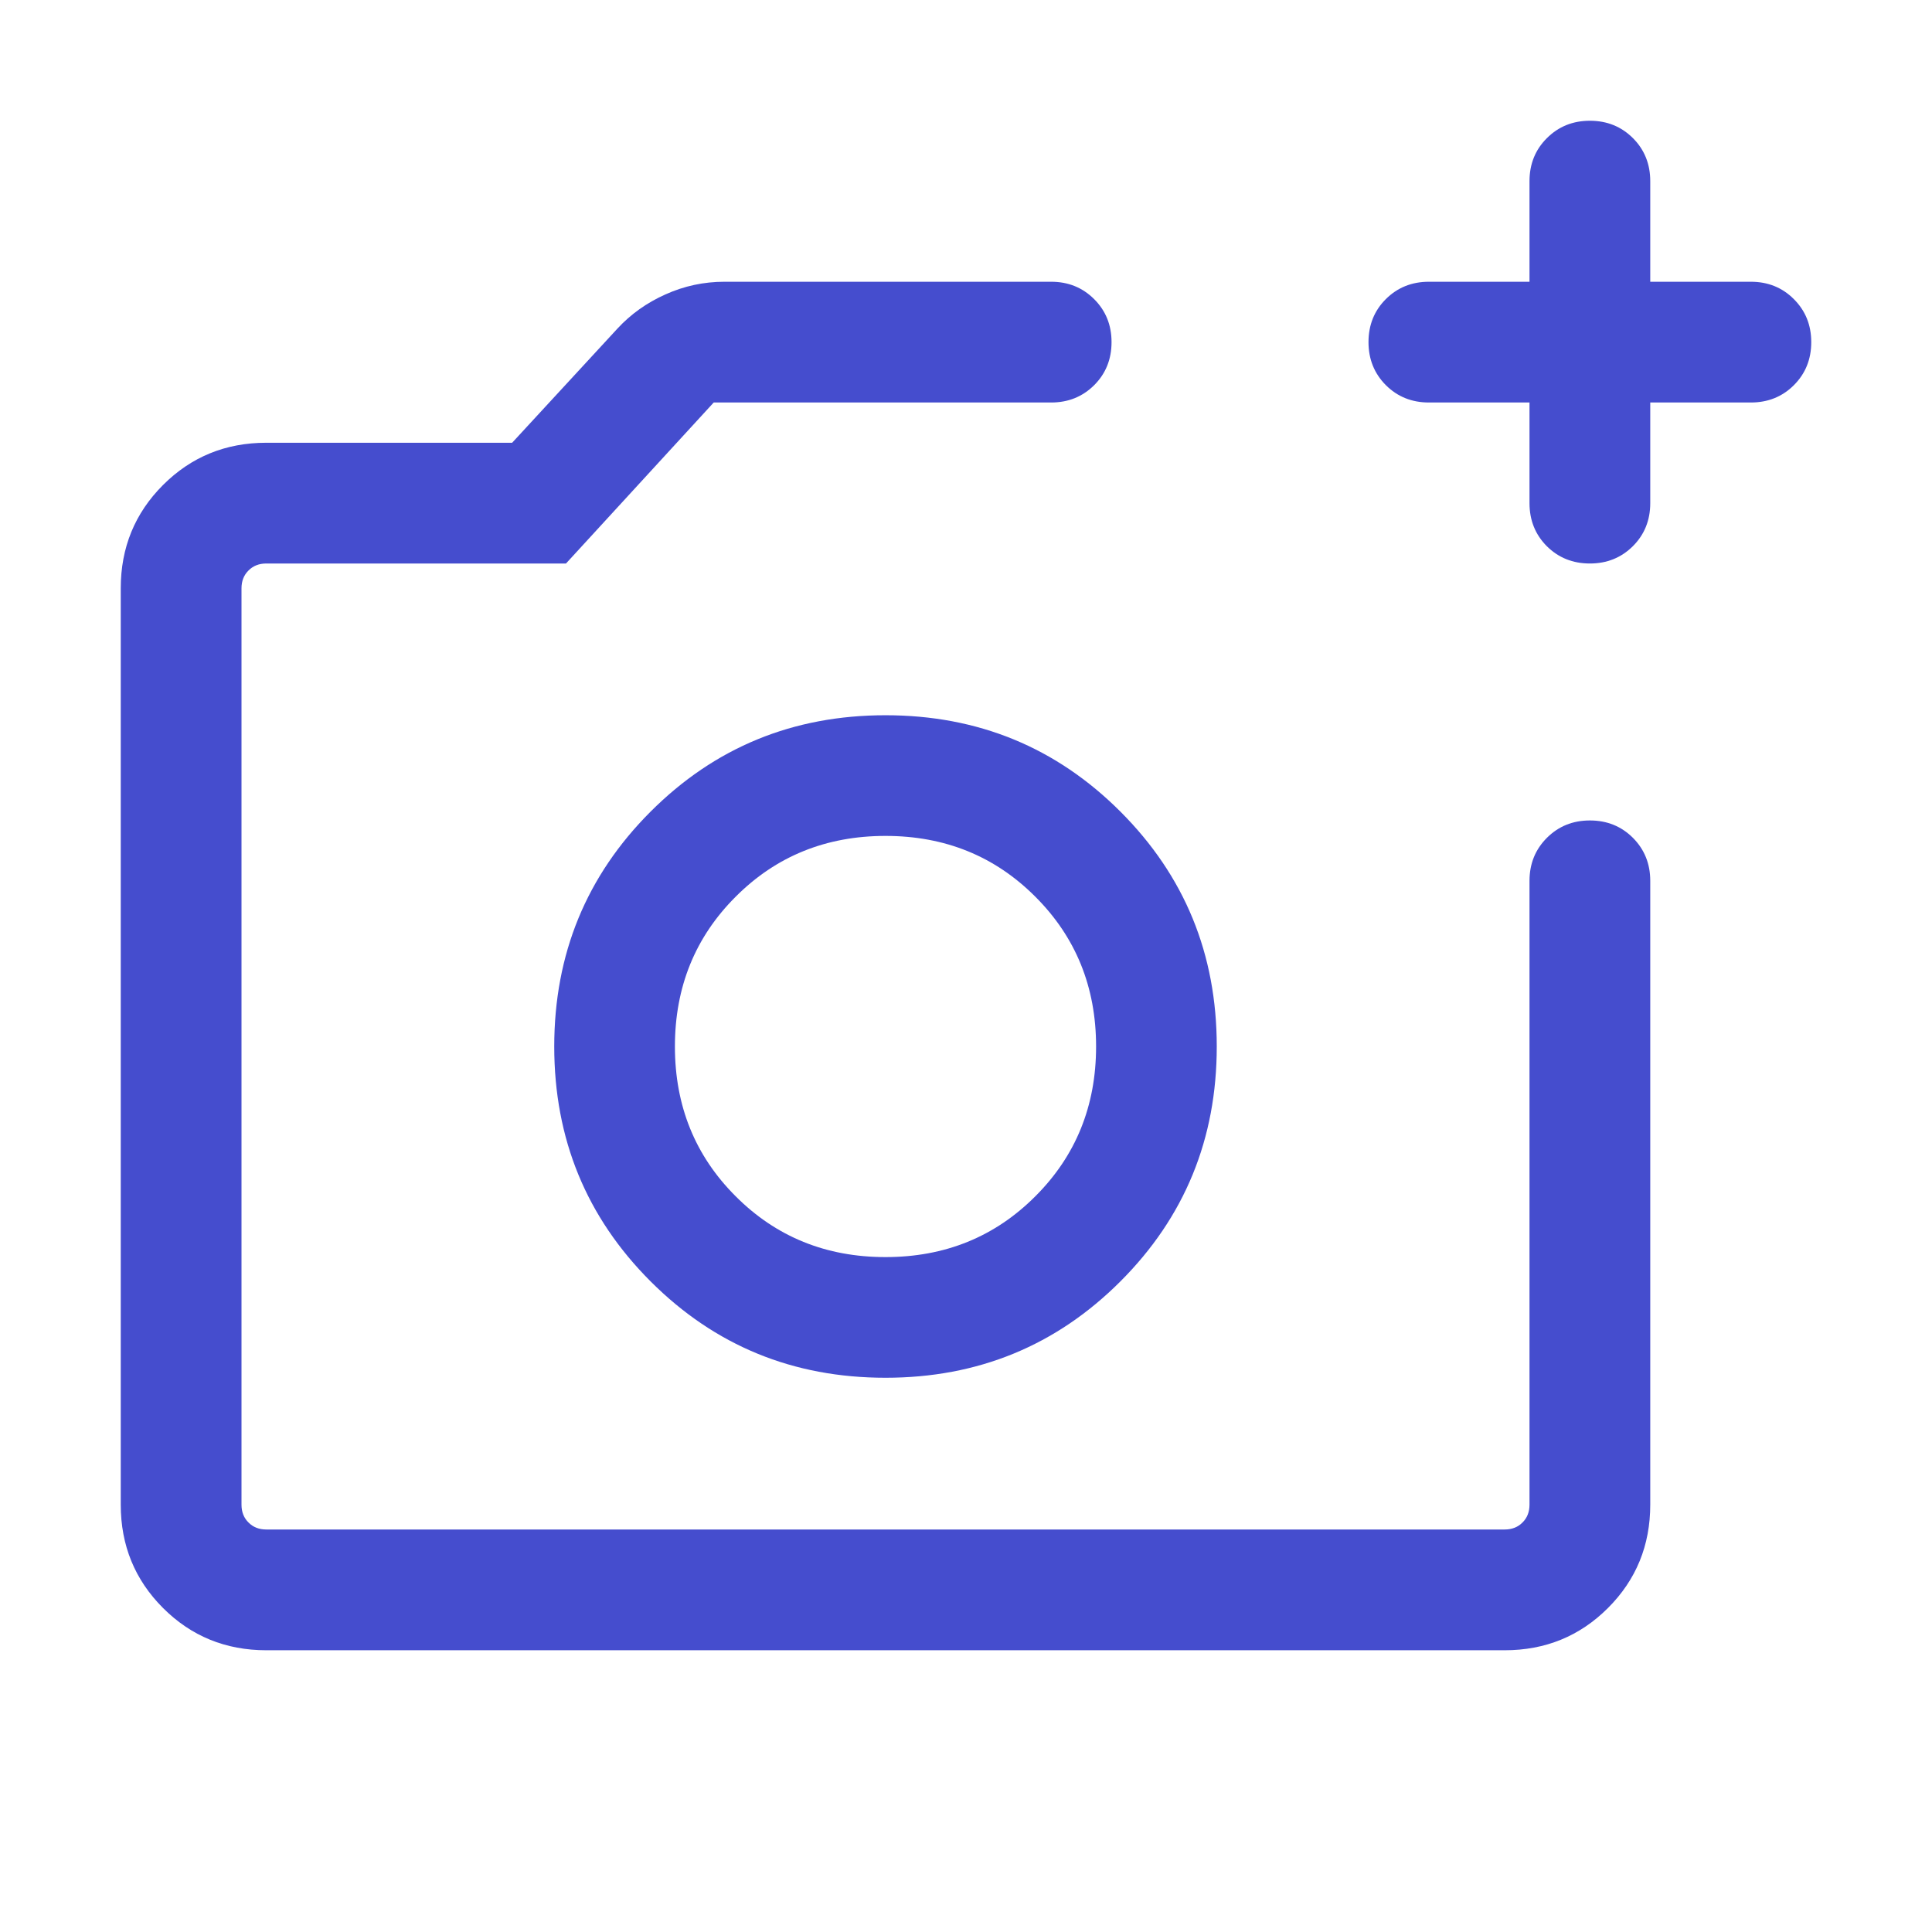
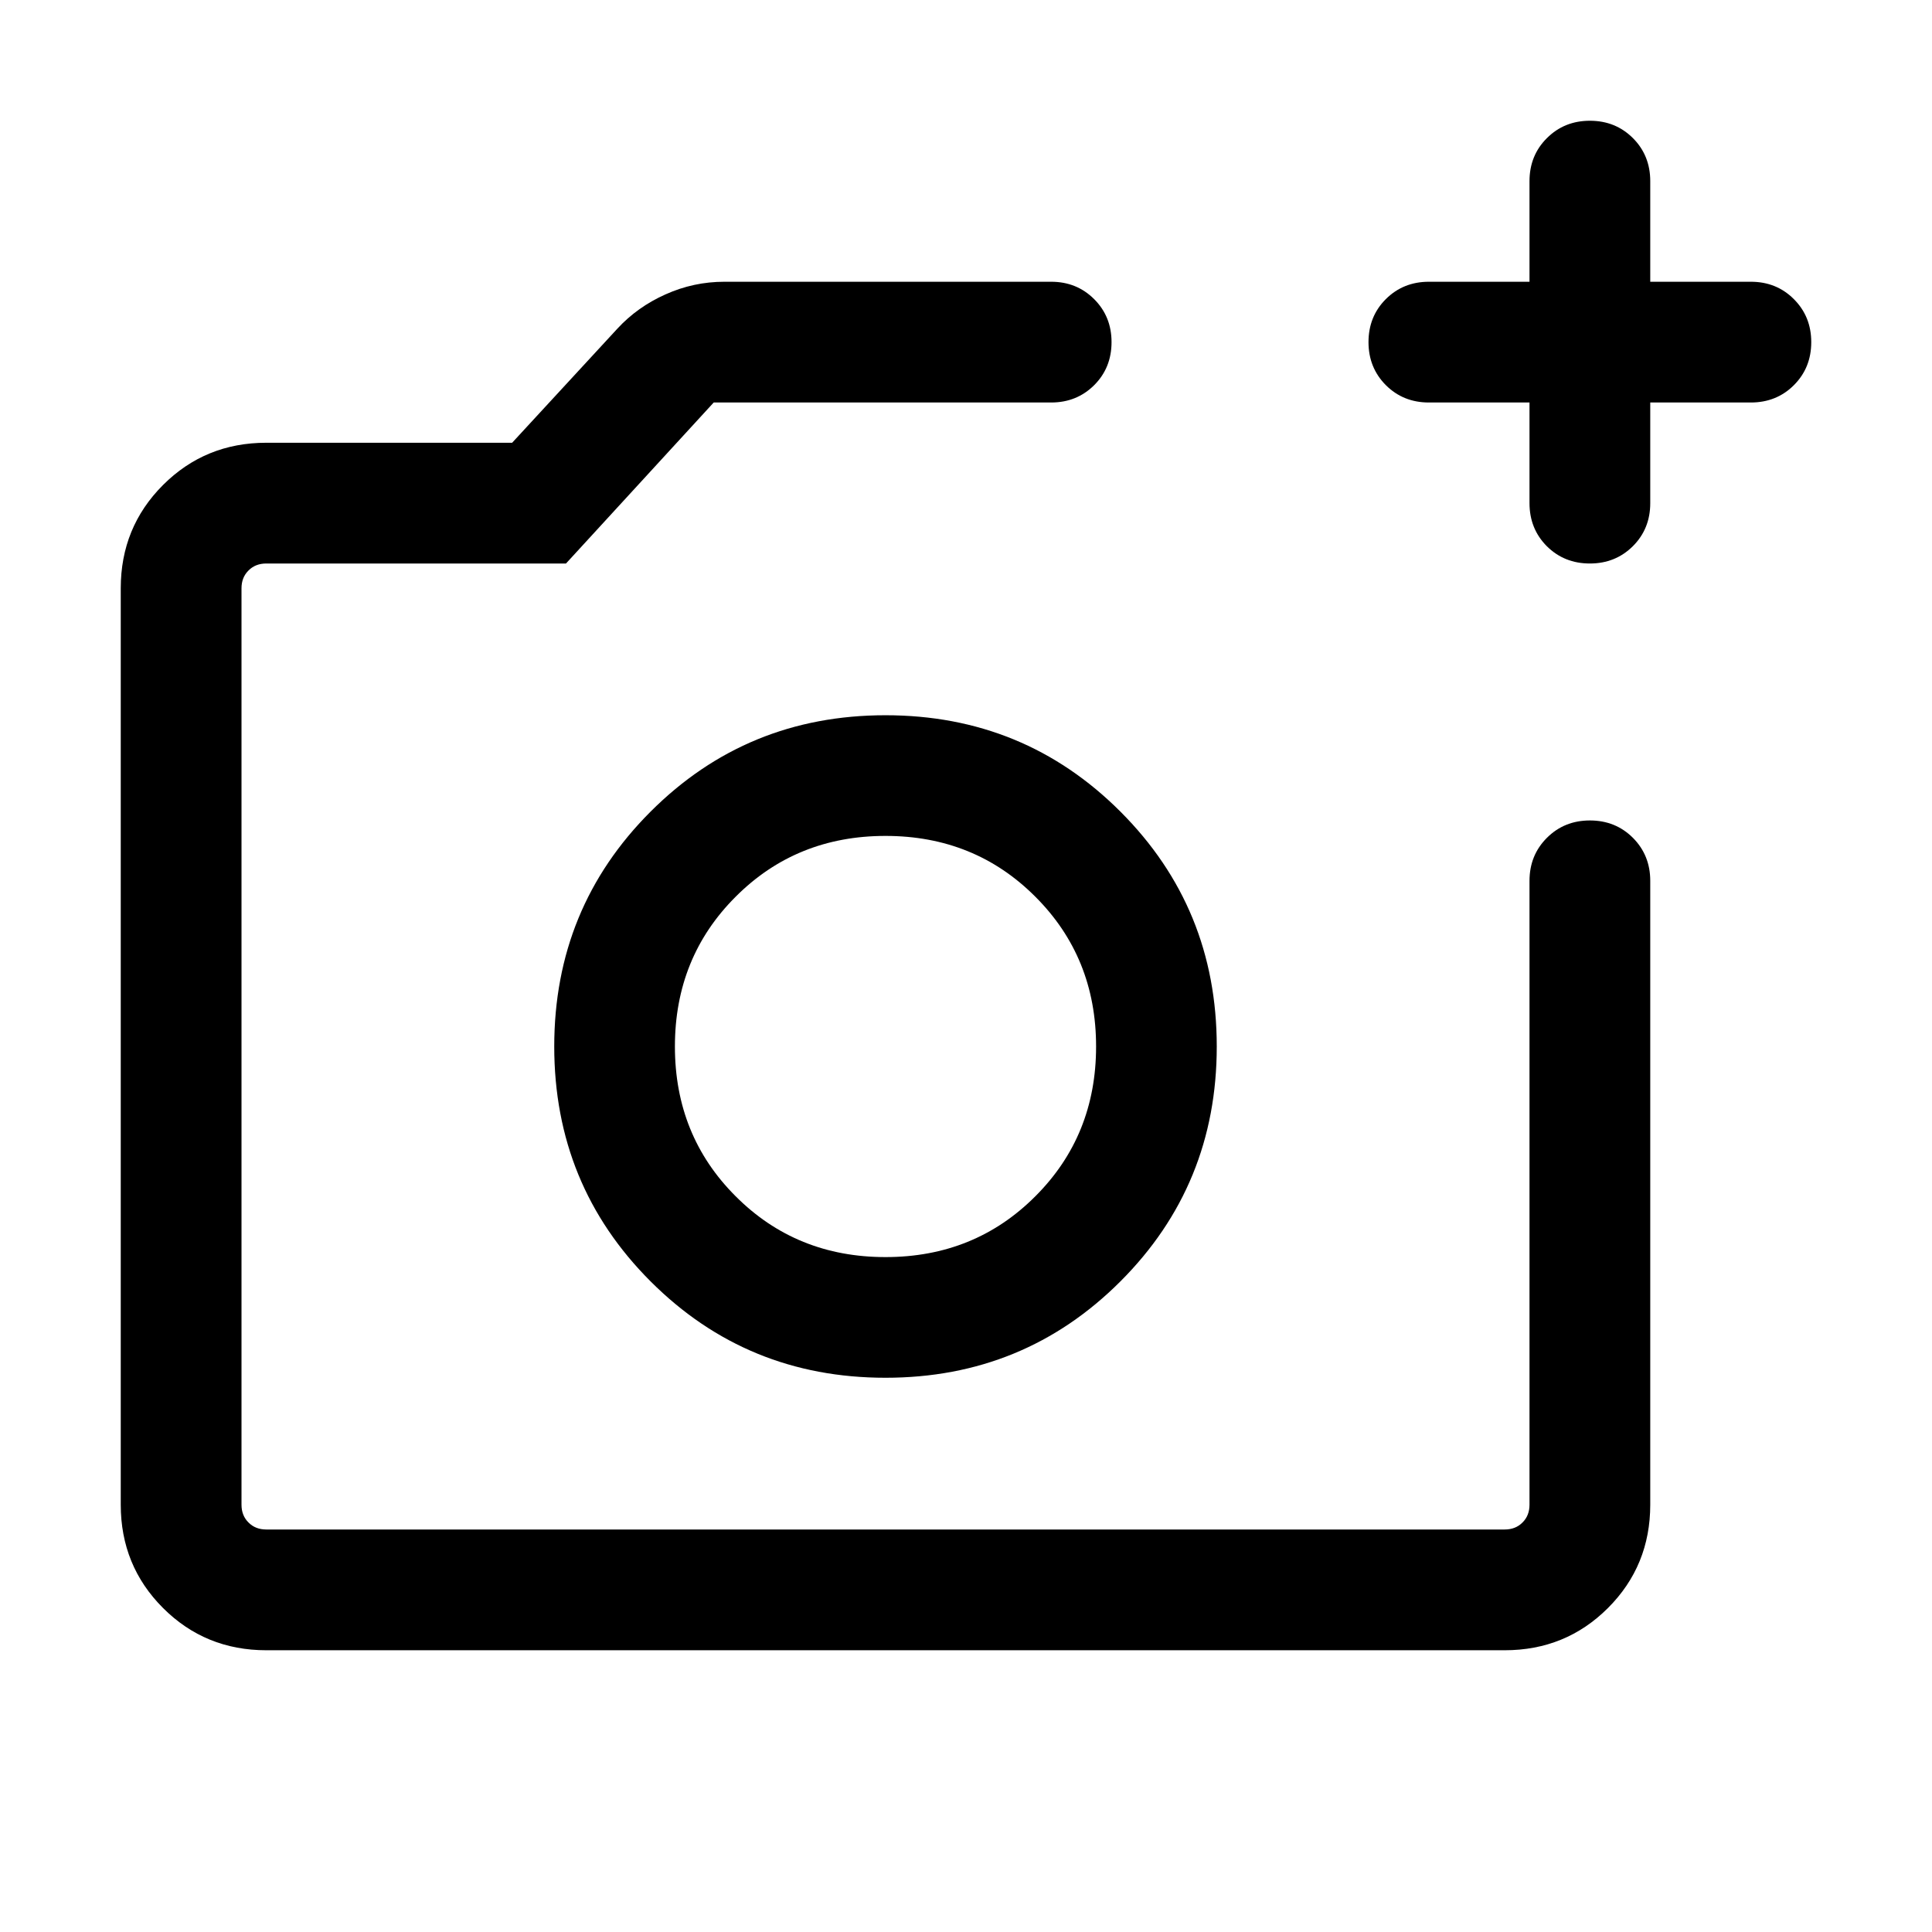
<svg xmlns="http://www.w3.org/2000/svg" width="24" height="24" viewBox="0 0 24 24" fill="none">
-   <path d="M3.308 20.5C2.803 20.5 2.375 20.325 2.025 19.975C1.675 19.625 1.5 19.197 1.5 18.692V7.308C1.5 6.803 1.675 6.375 2.025 6.025C2.375 5.675 2.803 5.5 3.308 5.5H6.362L7.669 4.083C7.835 3.903 8.034 3.761 8.267 3.657C8.5 3.552 8.744 3.5 9 3.5H13.058C13.27 3.5 13.448 3.572 13.592 3.716C13.736 3.86 13.808 4.038 13.808 4.25C13.808 4.463 13.736 4.641 13.592 4.785C13.448 4.928 13.27 5 13.058 5H8.866L7.031 7H3.308C3.218 7 3.144 7.029 3.087 7.087C3.029 7.144 3 7.218 3 7.308V18.692C3 18.782 3.029 18.856 3.087 18.913C3.144 18.971 3.218 19 3.308 19H18.692C18.782 19 18.856 18.971 18.913 18.913C18.971 18.856 19 18.782 19 18.692V10.942C19 10.73 19.072 10.552 19.216 10.408C19.36 10.264 19.538 10.192 19.75 10.192C19.963 10.192 20.141 10.264 20.285 10.408C20.428 10.552 20.5 10.73 20.5 10.942V18.692C20.5 19.197 20.325 19.625 19.975 19.975C19.625 20.325 19.197 20.5 18.692 20.5H3.308ZM19 5H17.75C17.538 5 17.359 4.928 17.215 4.784C17.072 4.64 17 4.462 17 4.25C17 4.037 17.072 3.859 17.215 3.716C17.359 3.572 17.538 3.5 17.75 3.5H19V2.25C19 2.038 19.072 1.859 19.216 1.716C19.36 1.572 19.538 1.5 19.75 1.5C19.963 1.5 20.141 1.572 20.285 1.716C20.428 1.859 20.5 2.038 20.5 2.25V3.5H21.75C21.962 3.5 22.141 3.572 22.284 3.716C22.428 3.86 22.5 4.038 22.5 4.25C22.5 4.463 22.428 4.641 22.284 4.785C22.141 4.928 21.962 5 21.75 5H20.5V6.25C20.5 6.463 20.428 6.641 20.284 6.785C20.14 6.928 19.962 7 19.75 7C19.537 7 19.359 6.928 19.215 6.785C19.072 6.641 19 6.463 19 6.25V5ZM11 17.115C12.148 17.115 13.12 16.716 13.918 15.918C14.716 15.12 15.115 14.148 15.115 13C15.115 11.852 14.716 10.88 13.918 10.082C13.12 9.284 12.148 8.885 11 8.885C9.852 8.885 8.88 9.284 8.082 10.082C7.284 10.88 6.885 11.852 6.885 13C6.885 14.148 7.284 15.12 8.082 15.918C8.88 16.716 9.852 17.115 11 17.115ZM11 15.616C10.261 15.616 9.641 15.364 9.139 14.861C8.636 14.359 8.384 13.739 8.384 13C8.384 12.261 8.636 11.641 9.139 11.139C9.641 10.636 10.261 10.384 11 10.384C11.739 10.384 12.359 10.636 12.861 11.139C13.364 11.641 13.616 12.261 13.616 13C13.616 13.739 13.364 14.359 12.861 14.861C12.359 15.364 11.739 15.616 11 15.616Z" fill="#454DCE" />
+   <path d="M3.308 20.5C2.803 20.5 2.375 20.325 2.025 19.975C1.675 19.625 1.5 19.197 1.5 18.692V7.308C1.5 6.803 1.675 6.375 2.025 6.025C2.375 5.675 2.803 5.5 3.308 5.5H6.362L7.669 4.083C7.835 3.903 8.034 3.761 8.267 3.657C8.5 3.552 8.744 3.5 9 3.5H13.058C13.27 3.5 13.448 3.572 13.592 3.716C13.736 3.86 13.808 4.038 13.808 4.25C13.808 4.463 13.736 4.641 13.592 4.785C13.448 4.928 13.27 5 13.058 5H8.866L7.031 7H3.308C3.218 7 3.144 7.029 3.087 7.087C3.029 7.144 3 7.218 3 7.308V18.692C3 18.782 3.029 18.856 3.087 18.913C3.144 18.971 3.218 19 3.308 19H18.692C18.782 19 18.856 18.971 18.913 18.913C18.971 18.856 19 18.782 19 18.692V10.942C19 10.73 19.072 10.552 19.216 10.408C19.36 10.264 19.538 10.192 19.75 10.192C19.963 10.192 20.141 10.264 20.285 10.408C20.428 10.552 20.5 10.73 20.5 10.942V18.692C20.5 19.197 20.325 19.625 19.975 19.975C19.625 20.325 19.197 20.5 18.692 20.5H3.308ZM19 5H17.75C17.538 5 17.359 4.928 17.215 4.784C17.072 4.64 17 4.462 17 4.25C17 4.037 17.072 3.859 17.215 3.716C17.359 3.572 17.538 3.5 17.75 3.5H19V2.25C19 2.038 19.072 1.859 19.216 1.716C19.36 1.572 19.538 1.5 19.75 1.5C19.963 1.5 20.141 1.572 20.285 1.716C20.428 1.859 20.5 2.038 20.5 2.25V3.5H21.75C21.962 3.5 22.141 3.572 22.284 3.716C22.428 3.86 22.5 4.038 22.5 4.25C22.5 4.463 22.428 4.641 22.284 4.785C22.141 4.928 21.962 5 21.75 5H20.5V6.25C20.5 6.463 20.428 6.641 20.284 6.785C20.14 6.928 19.962 7 19.75 7C19.537 7 19.359 6.928 19.215 6.785C19.072 6.641 19 6.463 19 6.25V5ZM11 17.115C12.148 17.115 13.12 16.716 13.918 15.918C14.716 15.12 15.115 14.148 15.115 13C15.115 11.852 14.716 10.88 13.918 10.082C13.12 9.284 12.148 8.885 11 8.885C9.852 8.885 8.88 9.284 8.082 10.082C7.284 10.88 6.885 11.852 6.885 13C6.885 14.148 7.284 15.12 8.082 15.918C8.88 16.716 9.852 17.115 11 17.115ZM11 15.616C10.261 15.616 9.641 15.364 9.139 14.861C8.636 14.359 8.384 13.739 8.384 13C8.384 12.261 8.636 11.641 9.139 11.139C9.641 10.636 10.261 10.384 11 10.384C11.739 10.384 12.359 10.636 12.861 11.139C13.364 11.641 13.616 12.261 13.616 13C13.616 13.739 13.364 14.359 12.861 14.861C12.359 15.364 11.739 15.616 11 15.616Z" fill="currentColor" />
</svg>
